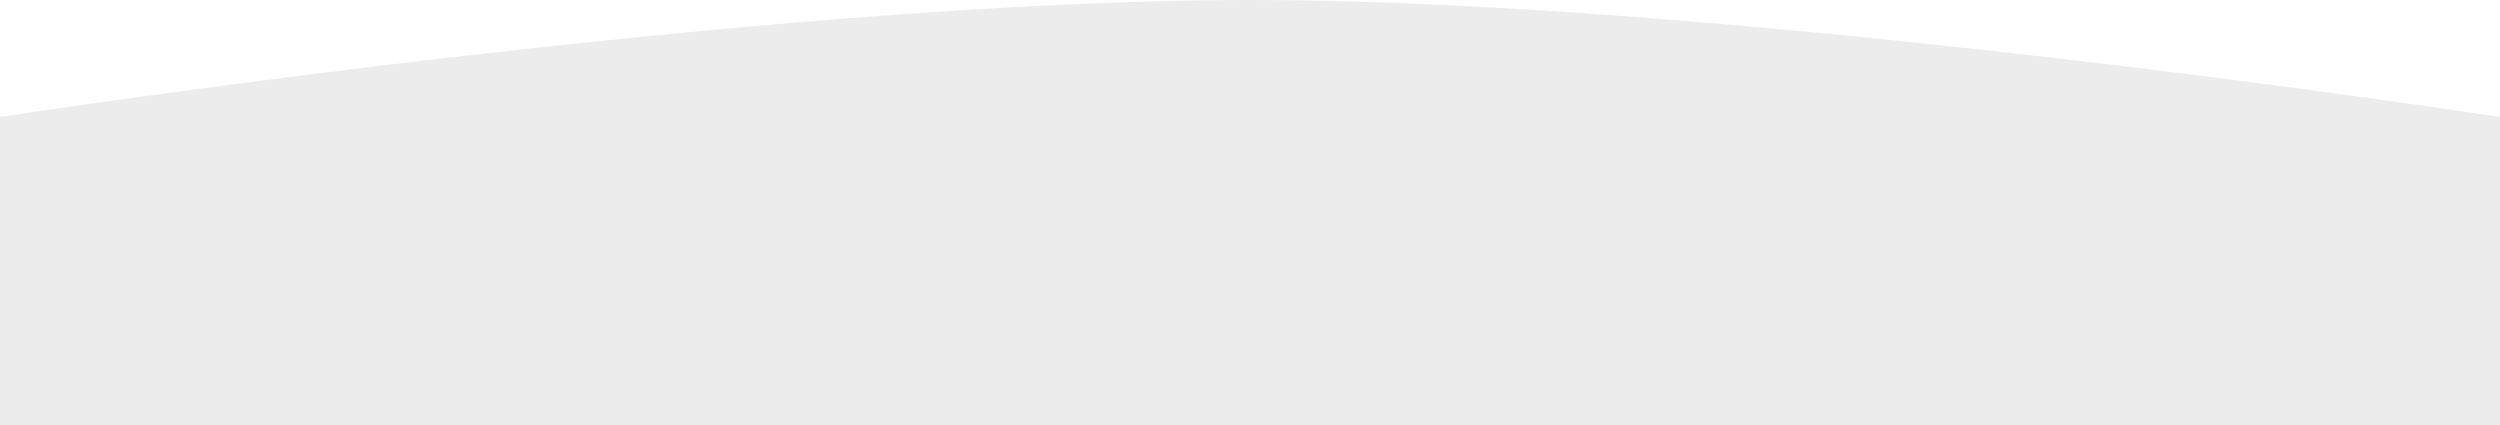
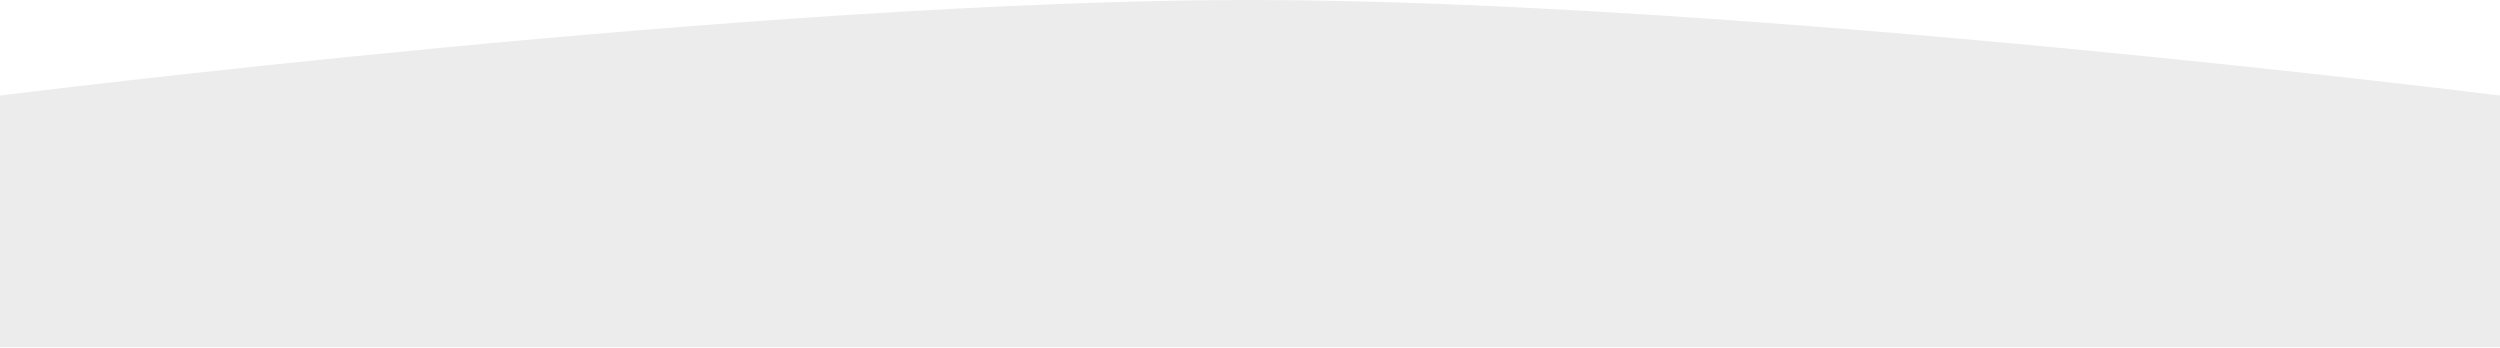
- <svg xmlns="http://www.w3.org/2000/svg" width="1600" height="272" viewBox="0 0 1600 272" fill="none">
-   <path d="M0 74.862C0 74.862 486.498 0 800 0C1113.5 0 1600 74.862 1600 74.862V272H0V74.862Z" fill="#A3A3A3" fill-opacity="0.2" />
+ <svg xmlns="http://www.w3.org/2000/svg" width="3600" height="500" viewBox="0 0 3600 500" fill="none">
+   <path d="M0 137.615C0 137.615 1094.62 0 1800 0C2505.38 0 3600 137.615 3600 137.615V500H0V137.615Z" fill="#A3A3A3" fill-opacity="0.2" />
</svg>
